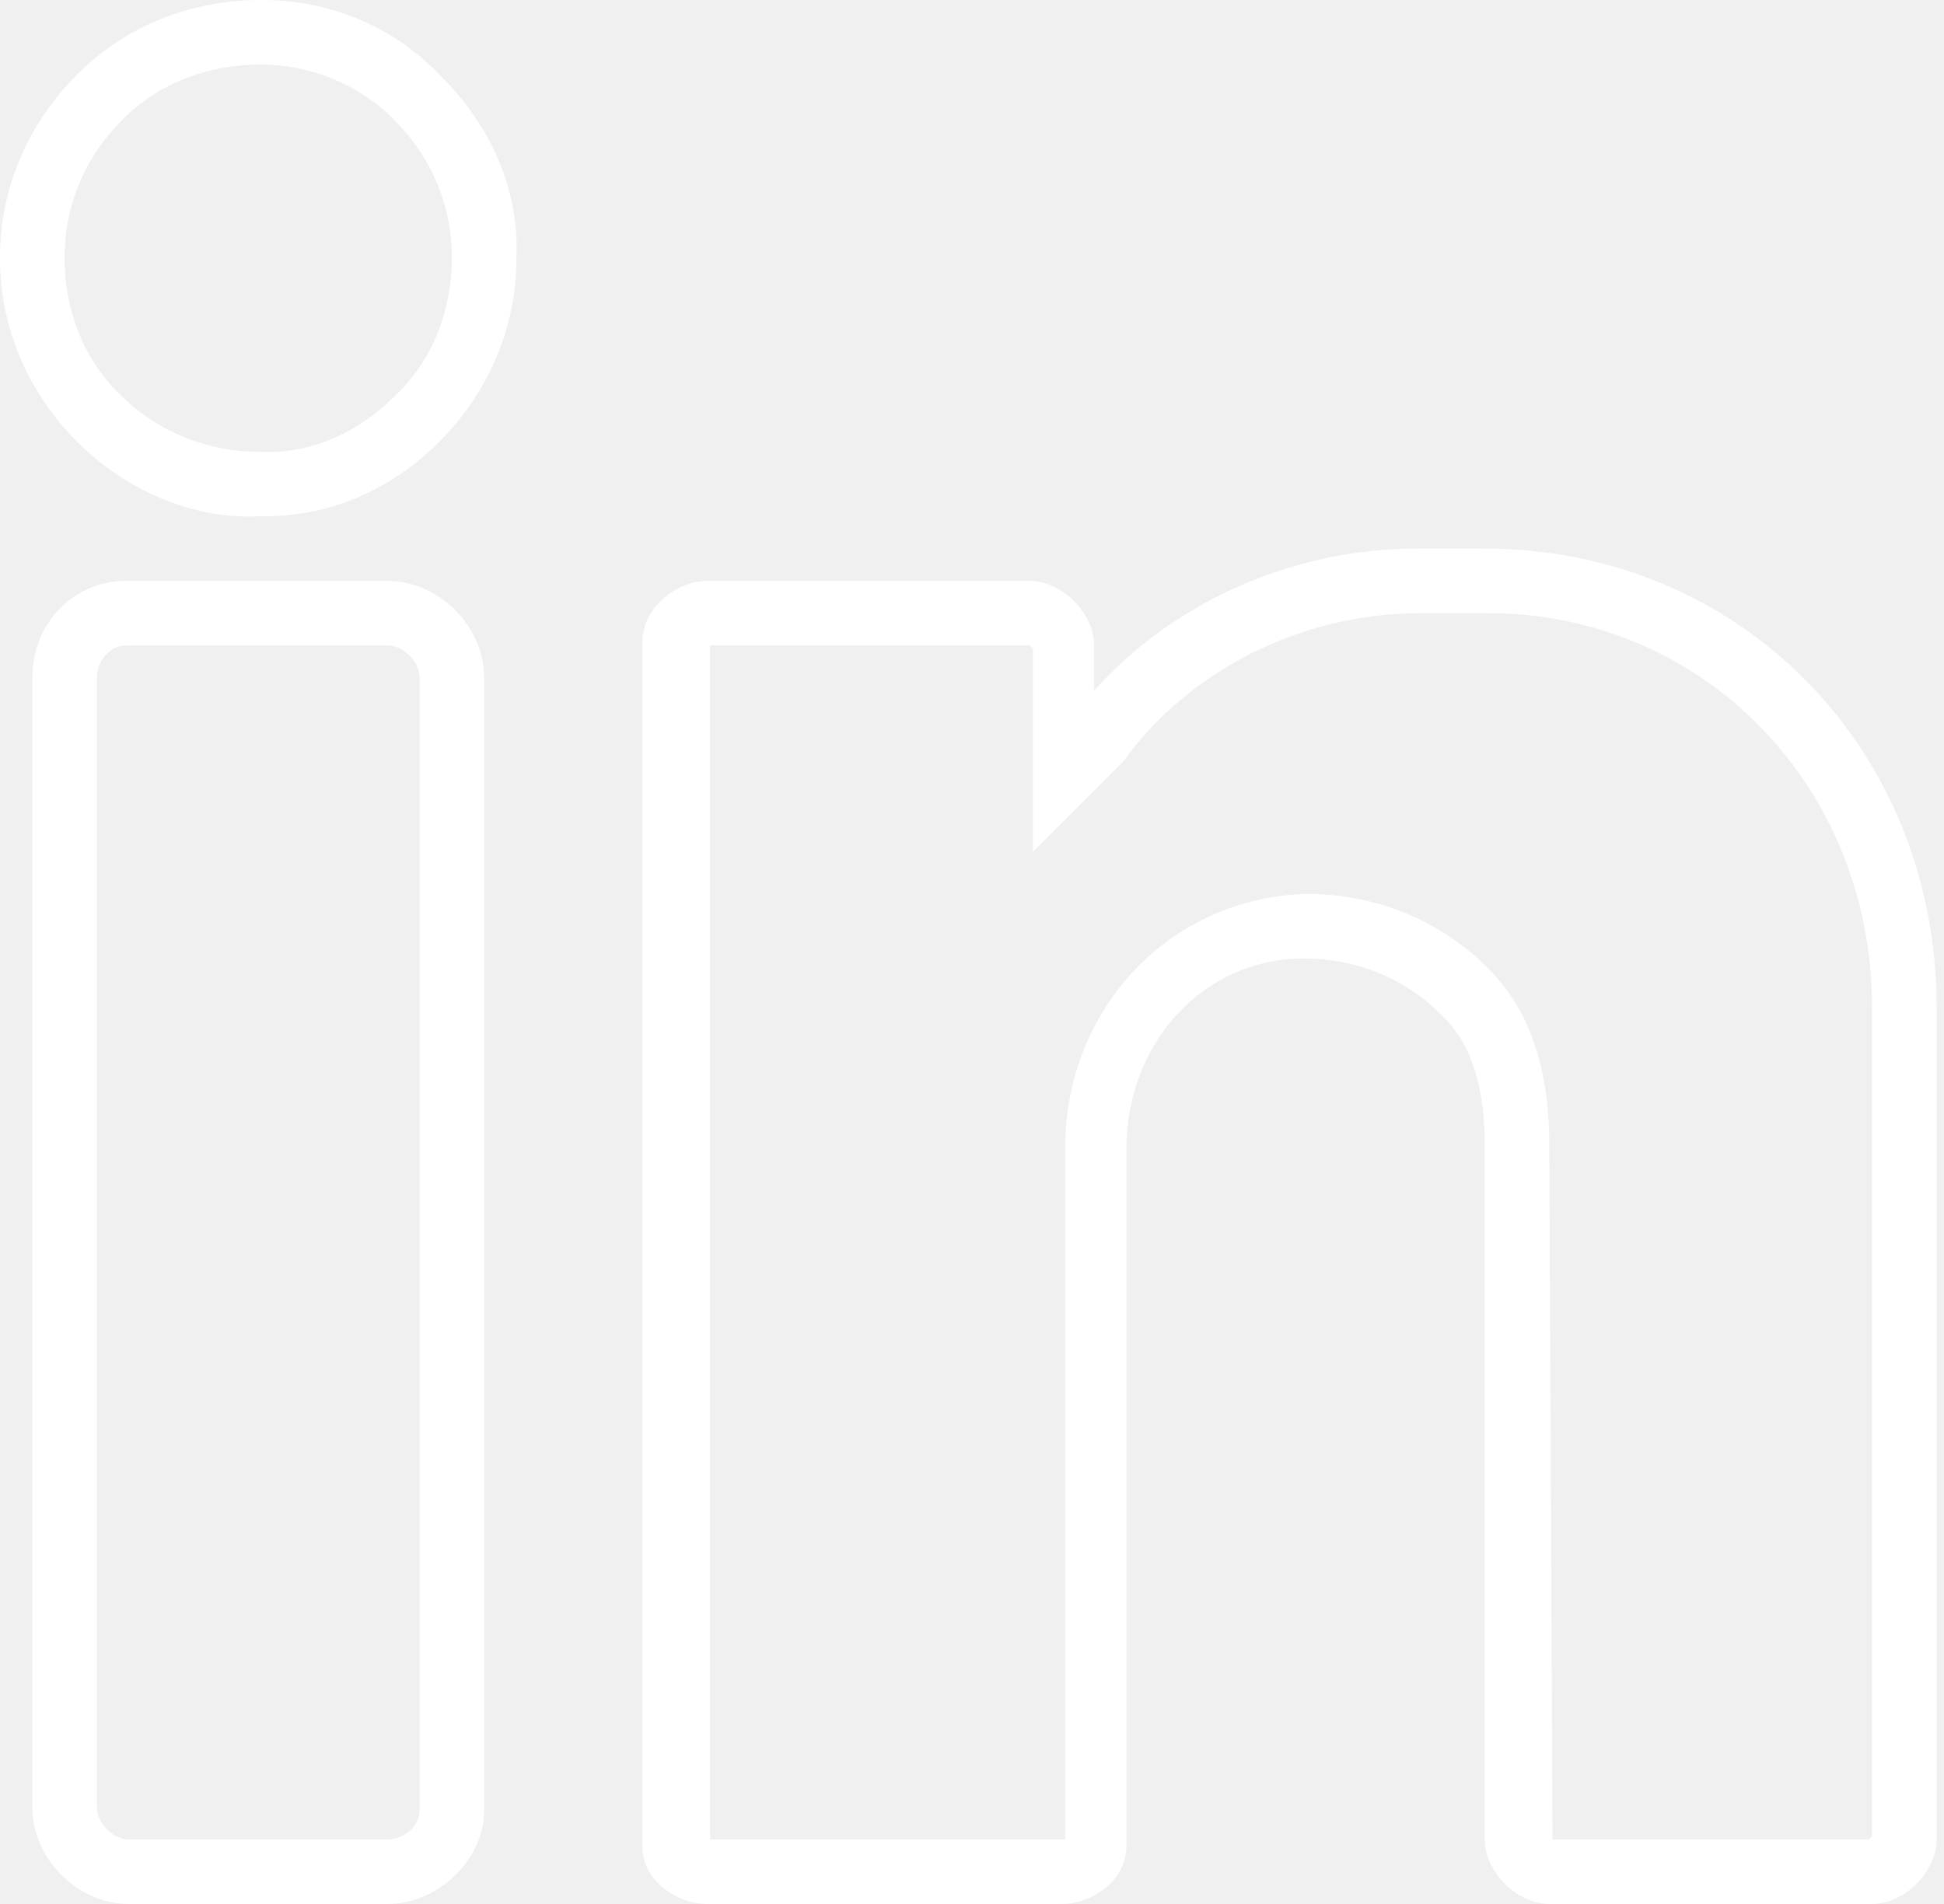
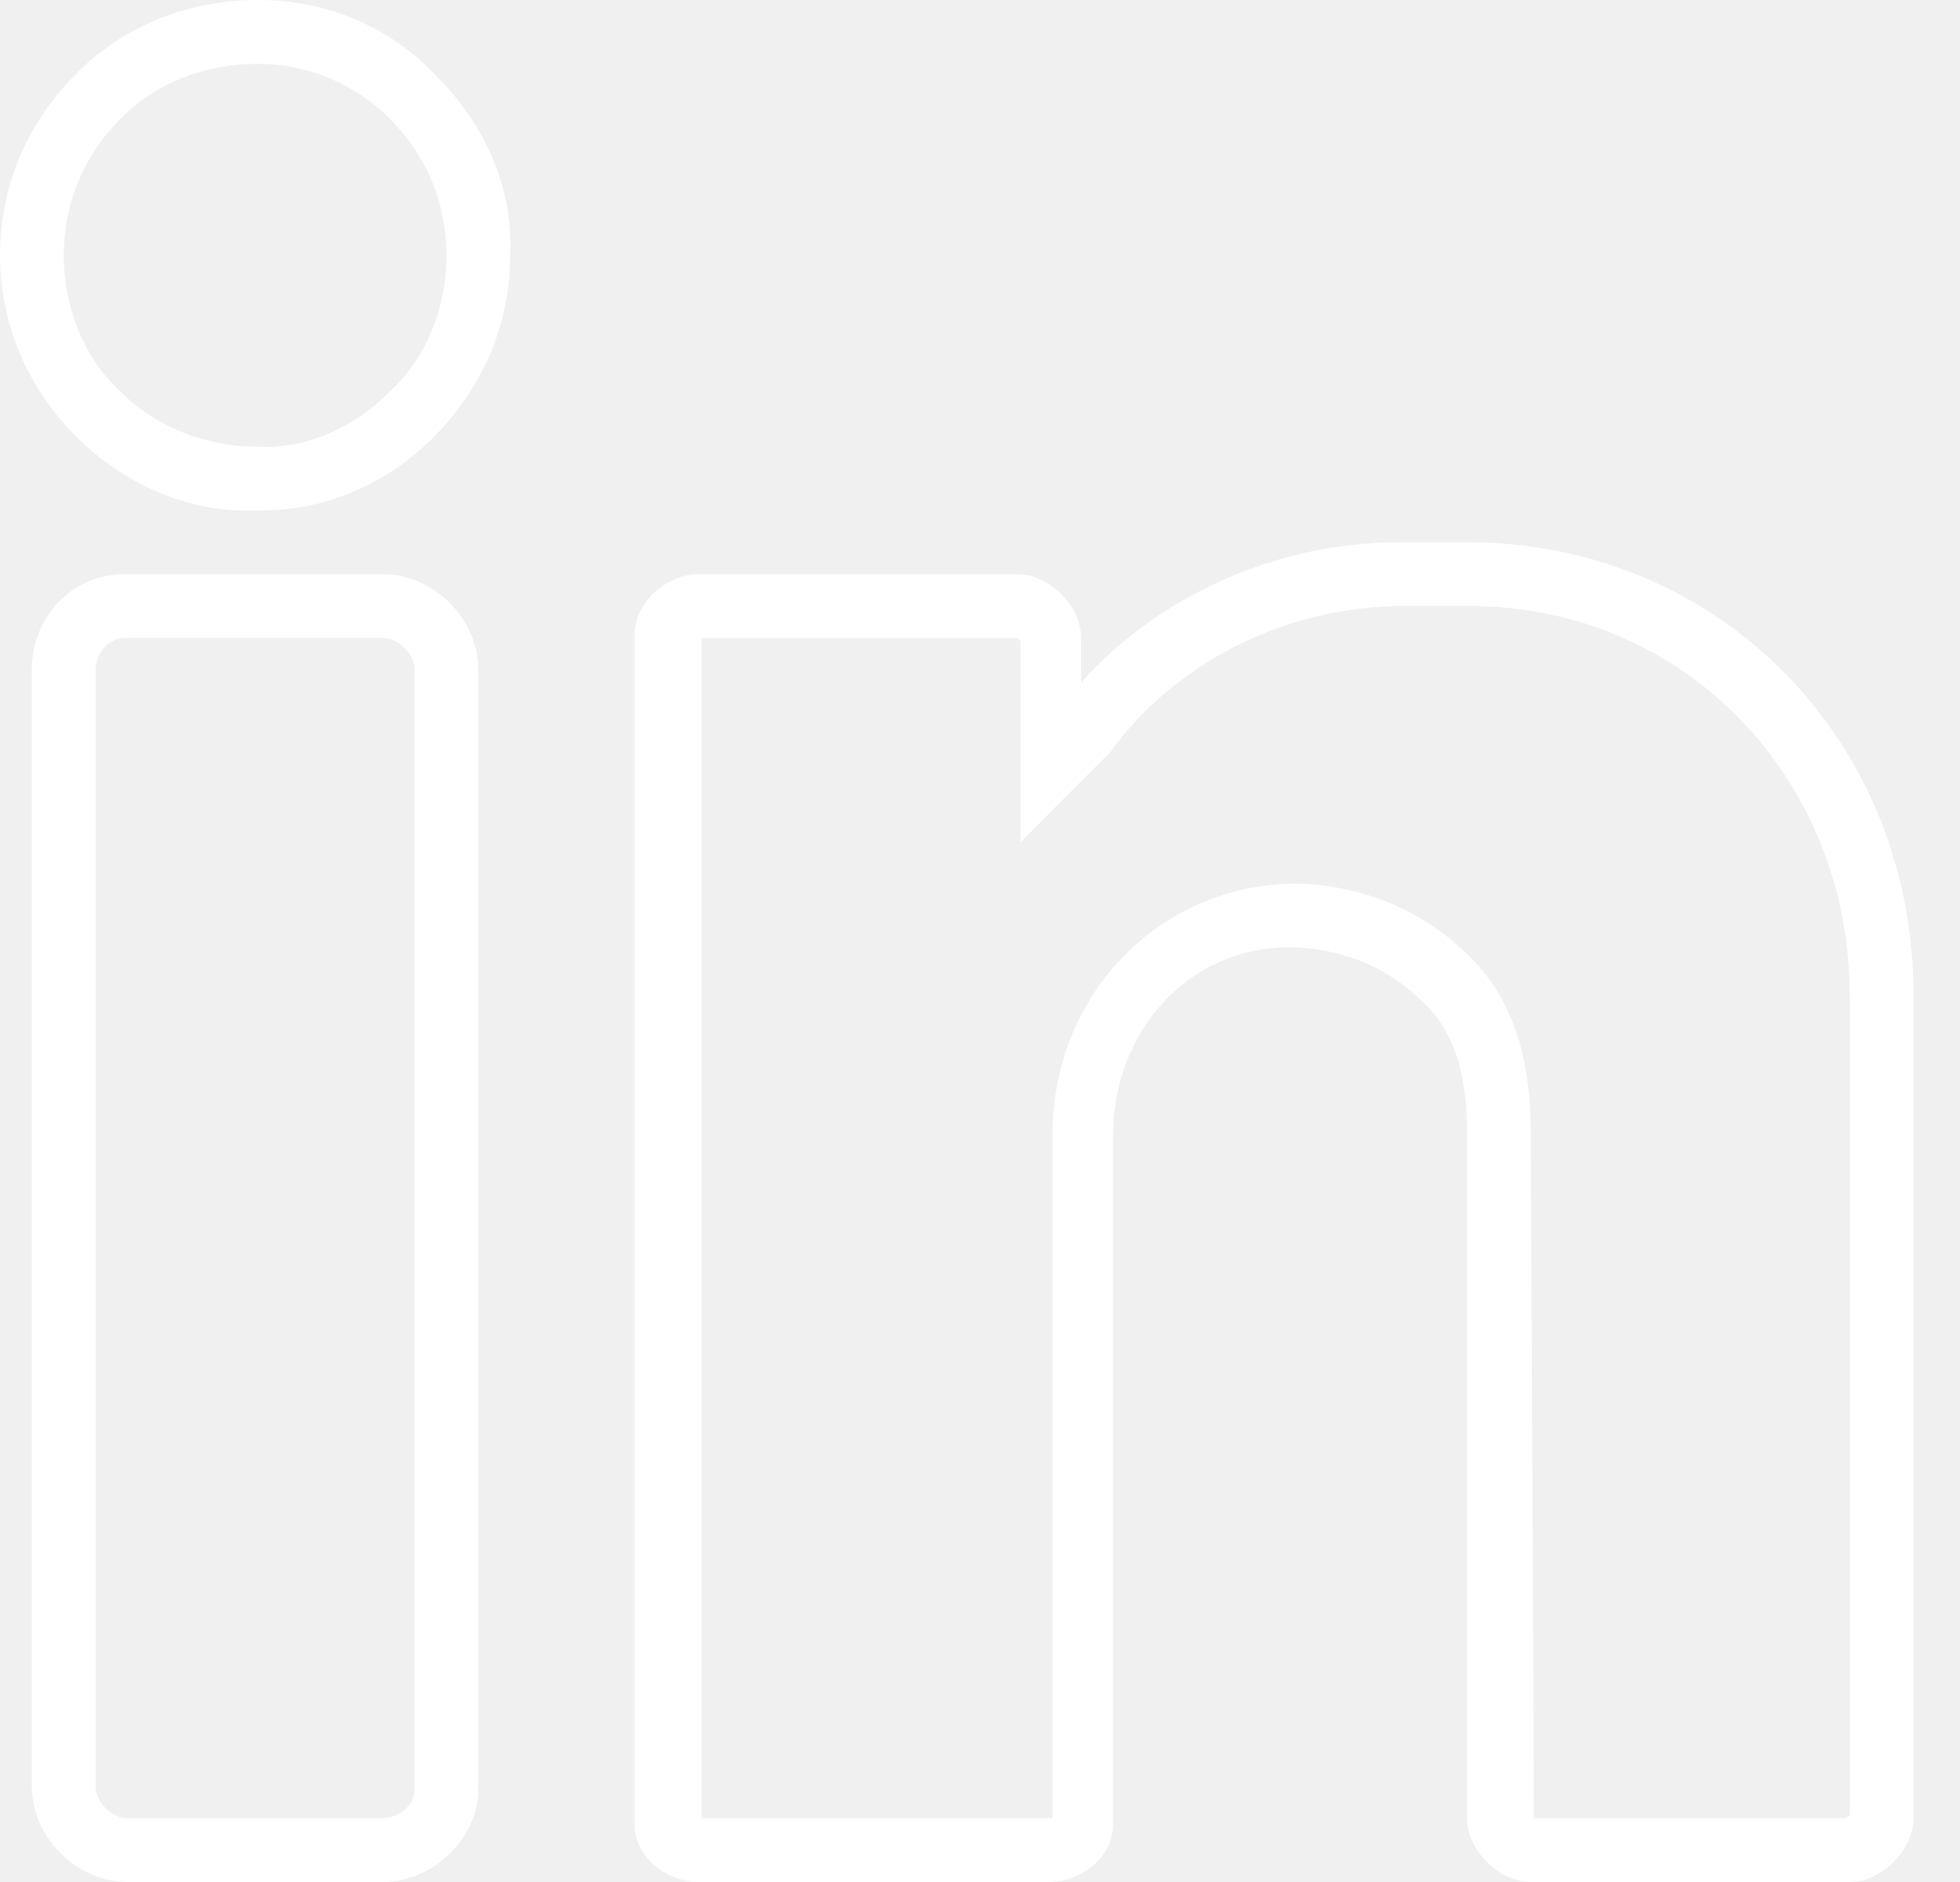
- <svg xmlns="http://www.w3.org/2000/svg" width="49" height="48" viewBox="0 0 49 48" fill="none">
-   <path d="M6.59 0C4.8 0 3.173 0.651 1.953 1.871C0.651 3.173 0 4.8 0 6.508C0 8.298 0.732 9.925 1.953 11.146C3.173 12.366 4.881 13.098 6.508 13.017C6.508 13.017 6.59 13.017 6.671 13.017C8.298 13.017 9.844 12.366 11.065 11.146C12.285 9.925 13.017 8.298 13.017 6.508C13.098 4.8 12.366 3.173 11.146 1.952C9.925 0.651 8.298 0 6.59 0ZM9.925 10.007C9.03 10.902 7.81 11.471 6.508 11.39C5.288 11.39 3.986 10.902 3.092 10.007C2.115 9.112 1.627 7.81 1.627 6.508C1.627 5.207 2.115 3.986 3.092 3.01C3.986 2.115 5.207 1.627 6.59 1.627C7.81 1.627 9.03 2.115 9.925 3.01C10.902 3.986 11.39 5.207 11.39 6.508C11.39 7.81 10.902 9.112 9.925 10.007Z" fill="white" />
-   <path d="M9.763 14.644H3.173C1.871 14.644 0.814 15.702 0.814 17.085V45.559C0.814 46.861 1.953 48 3.254 48H9.763C11.064 48 12.203 46.861 12.203 45.641V17.085C12.203 15.783 11.064 14.644 9.763 14.644ZM10.576 45.641C10.576 46.047 10.169 46.373 9.763 46.373H3.254C2.847 46.373 2.441 45.966 2.441 45.559V17.085C2.441 16.678 2.766 16.271 3.173 16.271H9.763C10.169 16.271 10.576 16.678 10.576 17.085V45.641Z" fill="white" />
-   <path d="M37.424 13.83H35.715C32.542 13.83 29.532 15.213 27.58 17.41V16.271C27.58 15.458 26.766 14.644 25.953 14.644H17.817C17.085 14.644 16.19 15.295 16.19 16.19V46.535C16.19 47.43 17.085 48 17.817 48H26.766C27.498 48 28.393 47.43 28.393 46.535V28.962C28.393 26.278 30.346 24.163 32.868 24.163C34.169 24.163 35.39 24.651 36.285 25.546C37.098 26.278 37.424 27.417 37.424 28.881V46.373C37.424 47.186 38.237 48 39.051 48H47.187C48 48 48.814 47.186 48.814 46.373V25.383C48.813 18.875 43.851 13.83 37.424 13.83ZM47.186 46.291L47.105 46.373H39.132L39.051 28.881C39.051 26.929 38.563 25.464 37.505 24.407C36.285 23.186 34.658 22.536 32.949 22.536C29.532 22.617 26.847 25.383 26.847 28.963V46.373H17.898V16.271H25.953L26.034 16.352V21.478L28.23 19.281L28.312 19.2C29.939 16.922 32.786 15.458 35.797 15.458H37.505C42.956 15.458 47.186 19.851 47.186 25.383V46.291V46.291Z" fill="white" />
+ <svg xmlns="http://www.w3.org/2000/svg" width="25" height="24" viewBox="0 0 25 24" fill="none">
+   <path d="M3.295 0C2.4 0 1.586 0.325 0.976 0.936C0.325 1.586 0 2.4 0 3.254C0 4.149 0.366 4.963 0.976 5.573C1.586 6.183 2.441 6.549 3.254 6.508C3.254 6.508 3.295 6.508 3.336 6.508C4.149 6.508 4.922 6.183 5.532 5.573C6.142 4.963 6.508 4.149 6.508 3.254C6.549 2.4 6.183 1.586 5.573 0.976C4.963 0.325 4.149 0 3.295 0ZM4.963 5.003C4.515 5.451 3.905 5.736 3.254 5.695C2.644 5.695 1.993 5.451 1.546 5.003C1.058 4.556 0.814 3.905 0.814 3.254C0.814 2.603 1.058 1.993 1.546 1.505C1.993 1.058 2.603 0.814 3.295 0.814C3.905 0.814 4.515 1.058 4.963 1.505C5.451 1.993 5.695 2.603 5.695 3.254C5.695 3.905 5.451 4.556 4.963 5.003Z" fill="white" />
+   <path d="M4.881 7.322H1.586C0.935 7.322 0.406 7.851 0.406 8.542V22.78C0.406 23.43 0.976 24 1.627 24H4.881C5.532 24 6.101 23.43 6.101 22.82V8.542C6.101 7.891 5.532 7.322 4.881 7.322ZM5.288 22.82C5.288 23.024 5.084 23.186 4.881 23.186H1.627C1.423 23.186 1.22 22.983 1.22 22.78V8.542C1.22 8.339 1.383 8.136 1.586 8.136H4.881C5.084 8.136 5.288 8.339 5.288 8.542V22.82Z" fill="white" />
+   <path d="M18.712 6.915H17.857C16.271 6.915 14.766 7.607 13.79 8.705V8.135C13.79 7.729 13.383 7.322 12.976 7.322H8.908C8.542 7.322 8.095 7.647 8.095 8.095V23.267C8.095 23.715 8.542 24 8.908 24H13.383C13.749 24 14.197 23.715 14.197 23.267V14.481C14.197 13.139 15.173 12.081 16.434 12.081C17.085 12.081 17.695 12.325 18.142 12.773C18.549 13.139 18.712 13.708 18.712 14.44V23.186C18.712 23.593 19.119 24 19.525 24H23.593C24 24 24.407 23.593 24.407 23.186V12.691C24.407 9.437 21.925 6.915 18.712 6.915ZM23.593 23.145L23.552 23.186H19.566L19.525 14.441C19.525 13.464 19.281 12.732 18.752 12.203C18.142 11.593 17.329 11.268 16.474 11.268C14.766 11.308 13.424 12.691 13.424 14.481V23.186H8.949V8.135H12.976L13.017 8.176V10.739L14.115 9.64L14.156 9.6C14.969 8.461 16.393 7.729 17.898 7.729H18.752C21.478 7.729 23.593 9.925 23.593 12.691V23.145V23.145Z" fill="white" />
</svg>
